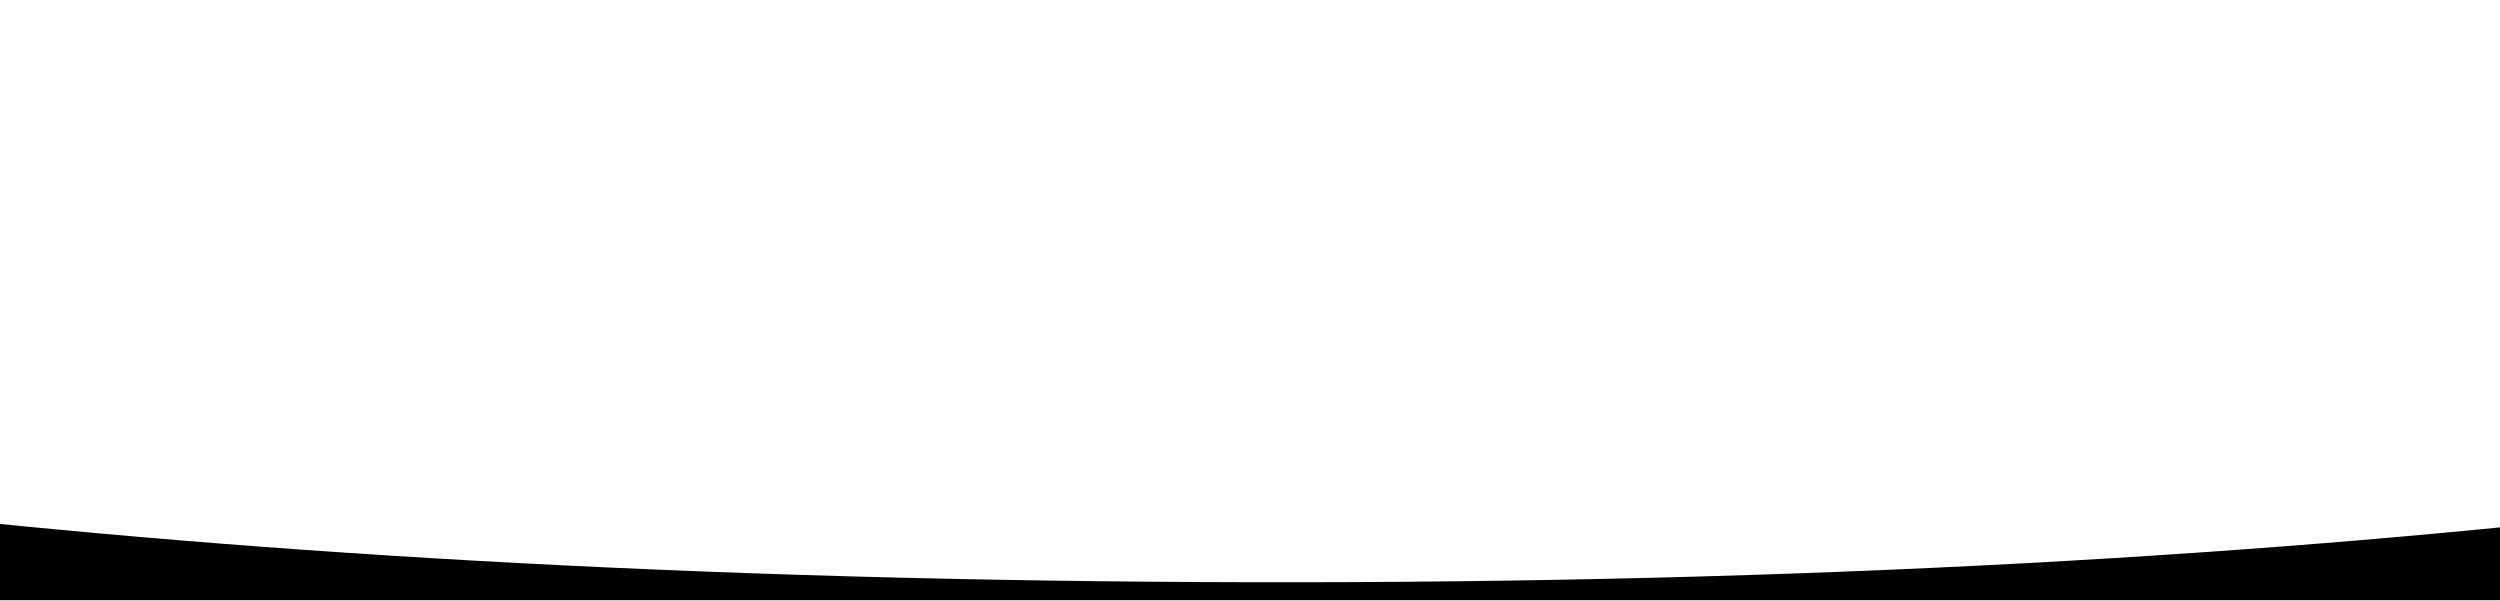
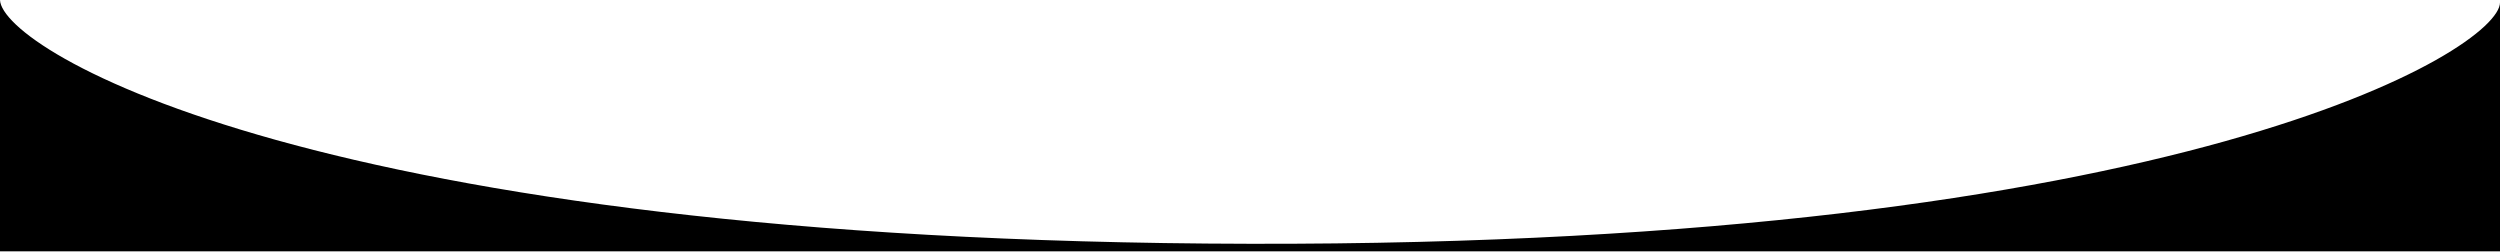
- <svg xmlns="http://www.w3.org/2000/svg" width="1512" height="363" viewBox="0 0 1512 363" fill="none">
+ <svg xmlns="http://www.w3.org/2000/svg" width="1512" height="152" viewBox="-1059.05 0 3630.09 363.01" preserveAspectRatio="none" fill="none">
  <path d="M755.995 352.12C-599.117 349.579 -1056.15 71.876 -1059.05 0V363.01H2571.04V3.63C2571.04 70.424 2111.11 355.024 755.995 352.12Z" fill="currentColor" />
</svg>
